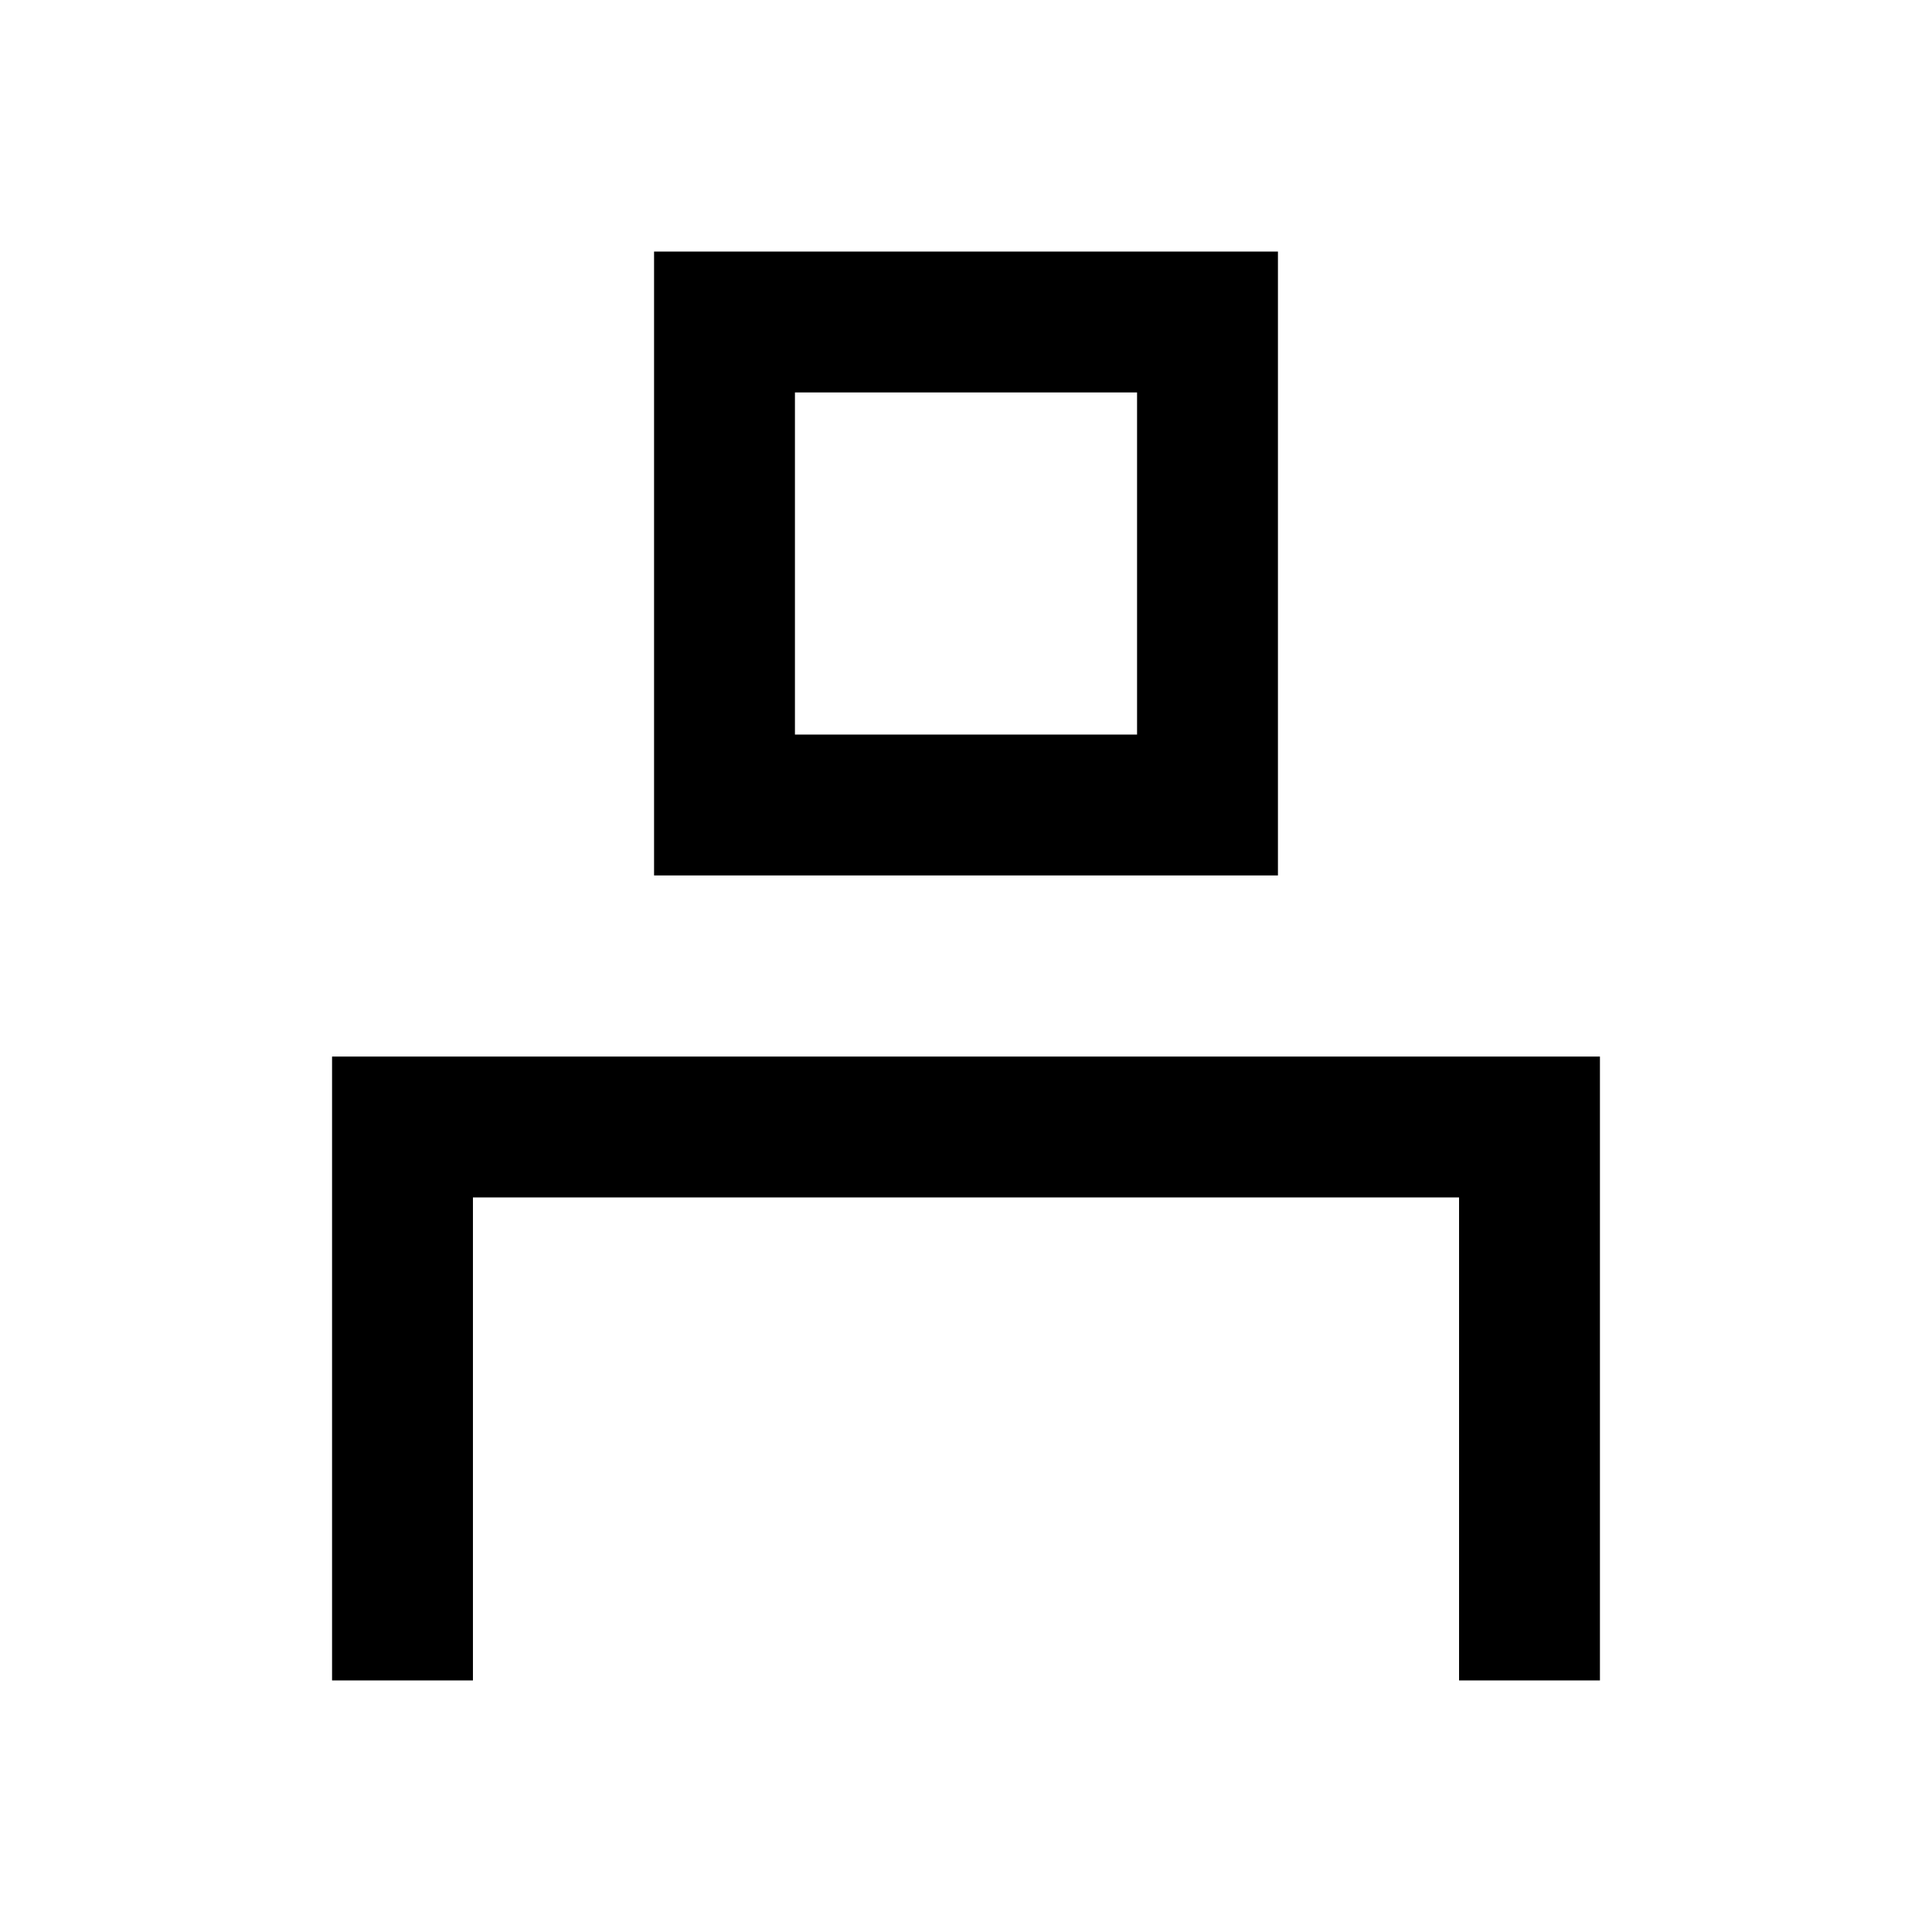
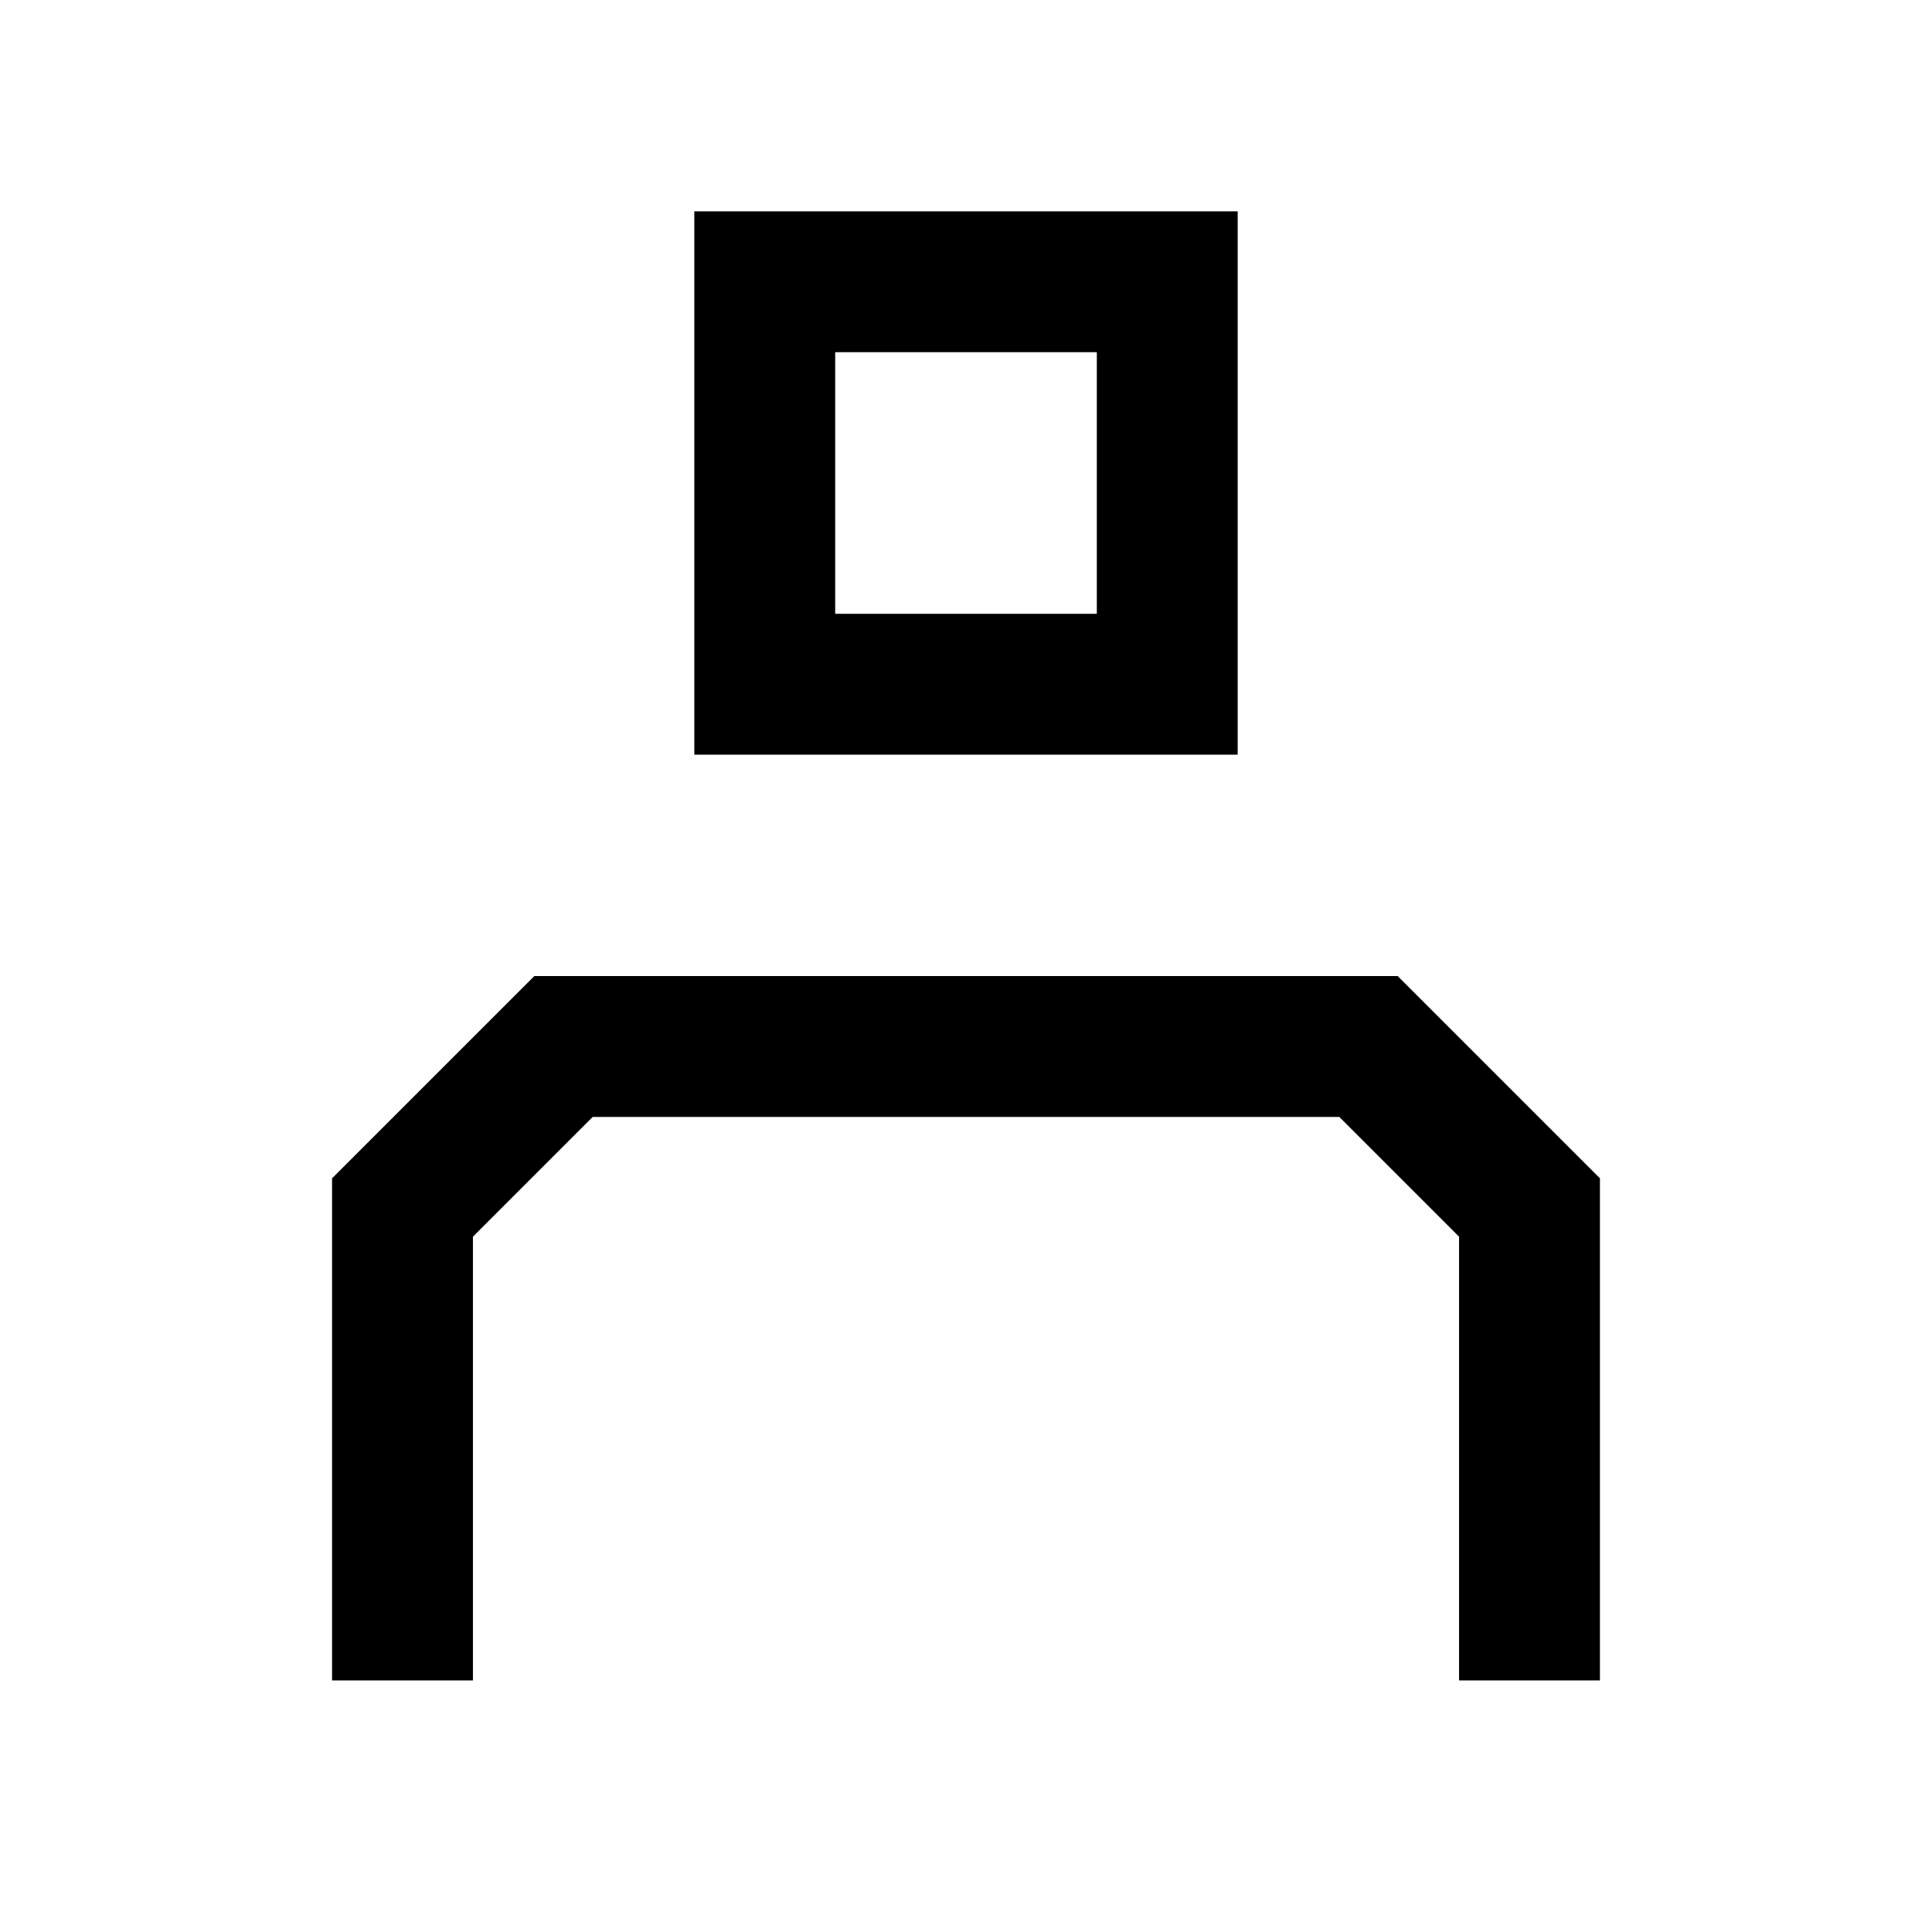
<svg xmlns="http://www.w3.org/2000/svg" viewBox="0 0 24 24" fill="none" stroke="#000" stroke-width="1.75" stroke-linecap="square" stroke-linejoin="miter">
-   <path d="M9 4H15V10H9Z" />
-   <path d="M5 20V14H19V20" />
+   <path d="M9.5 3.5H14.5V8.5H9.5ZM5 20V15L7 13H17L19 15V20" />
</svg>
